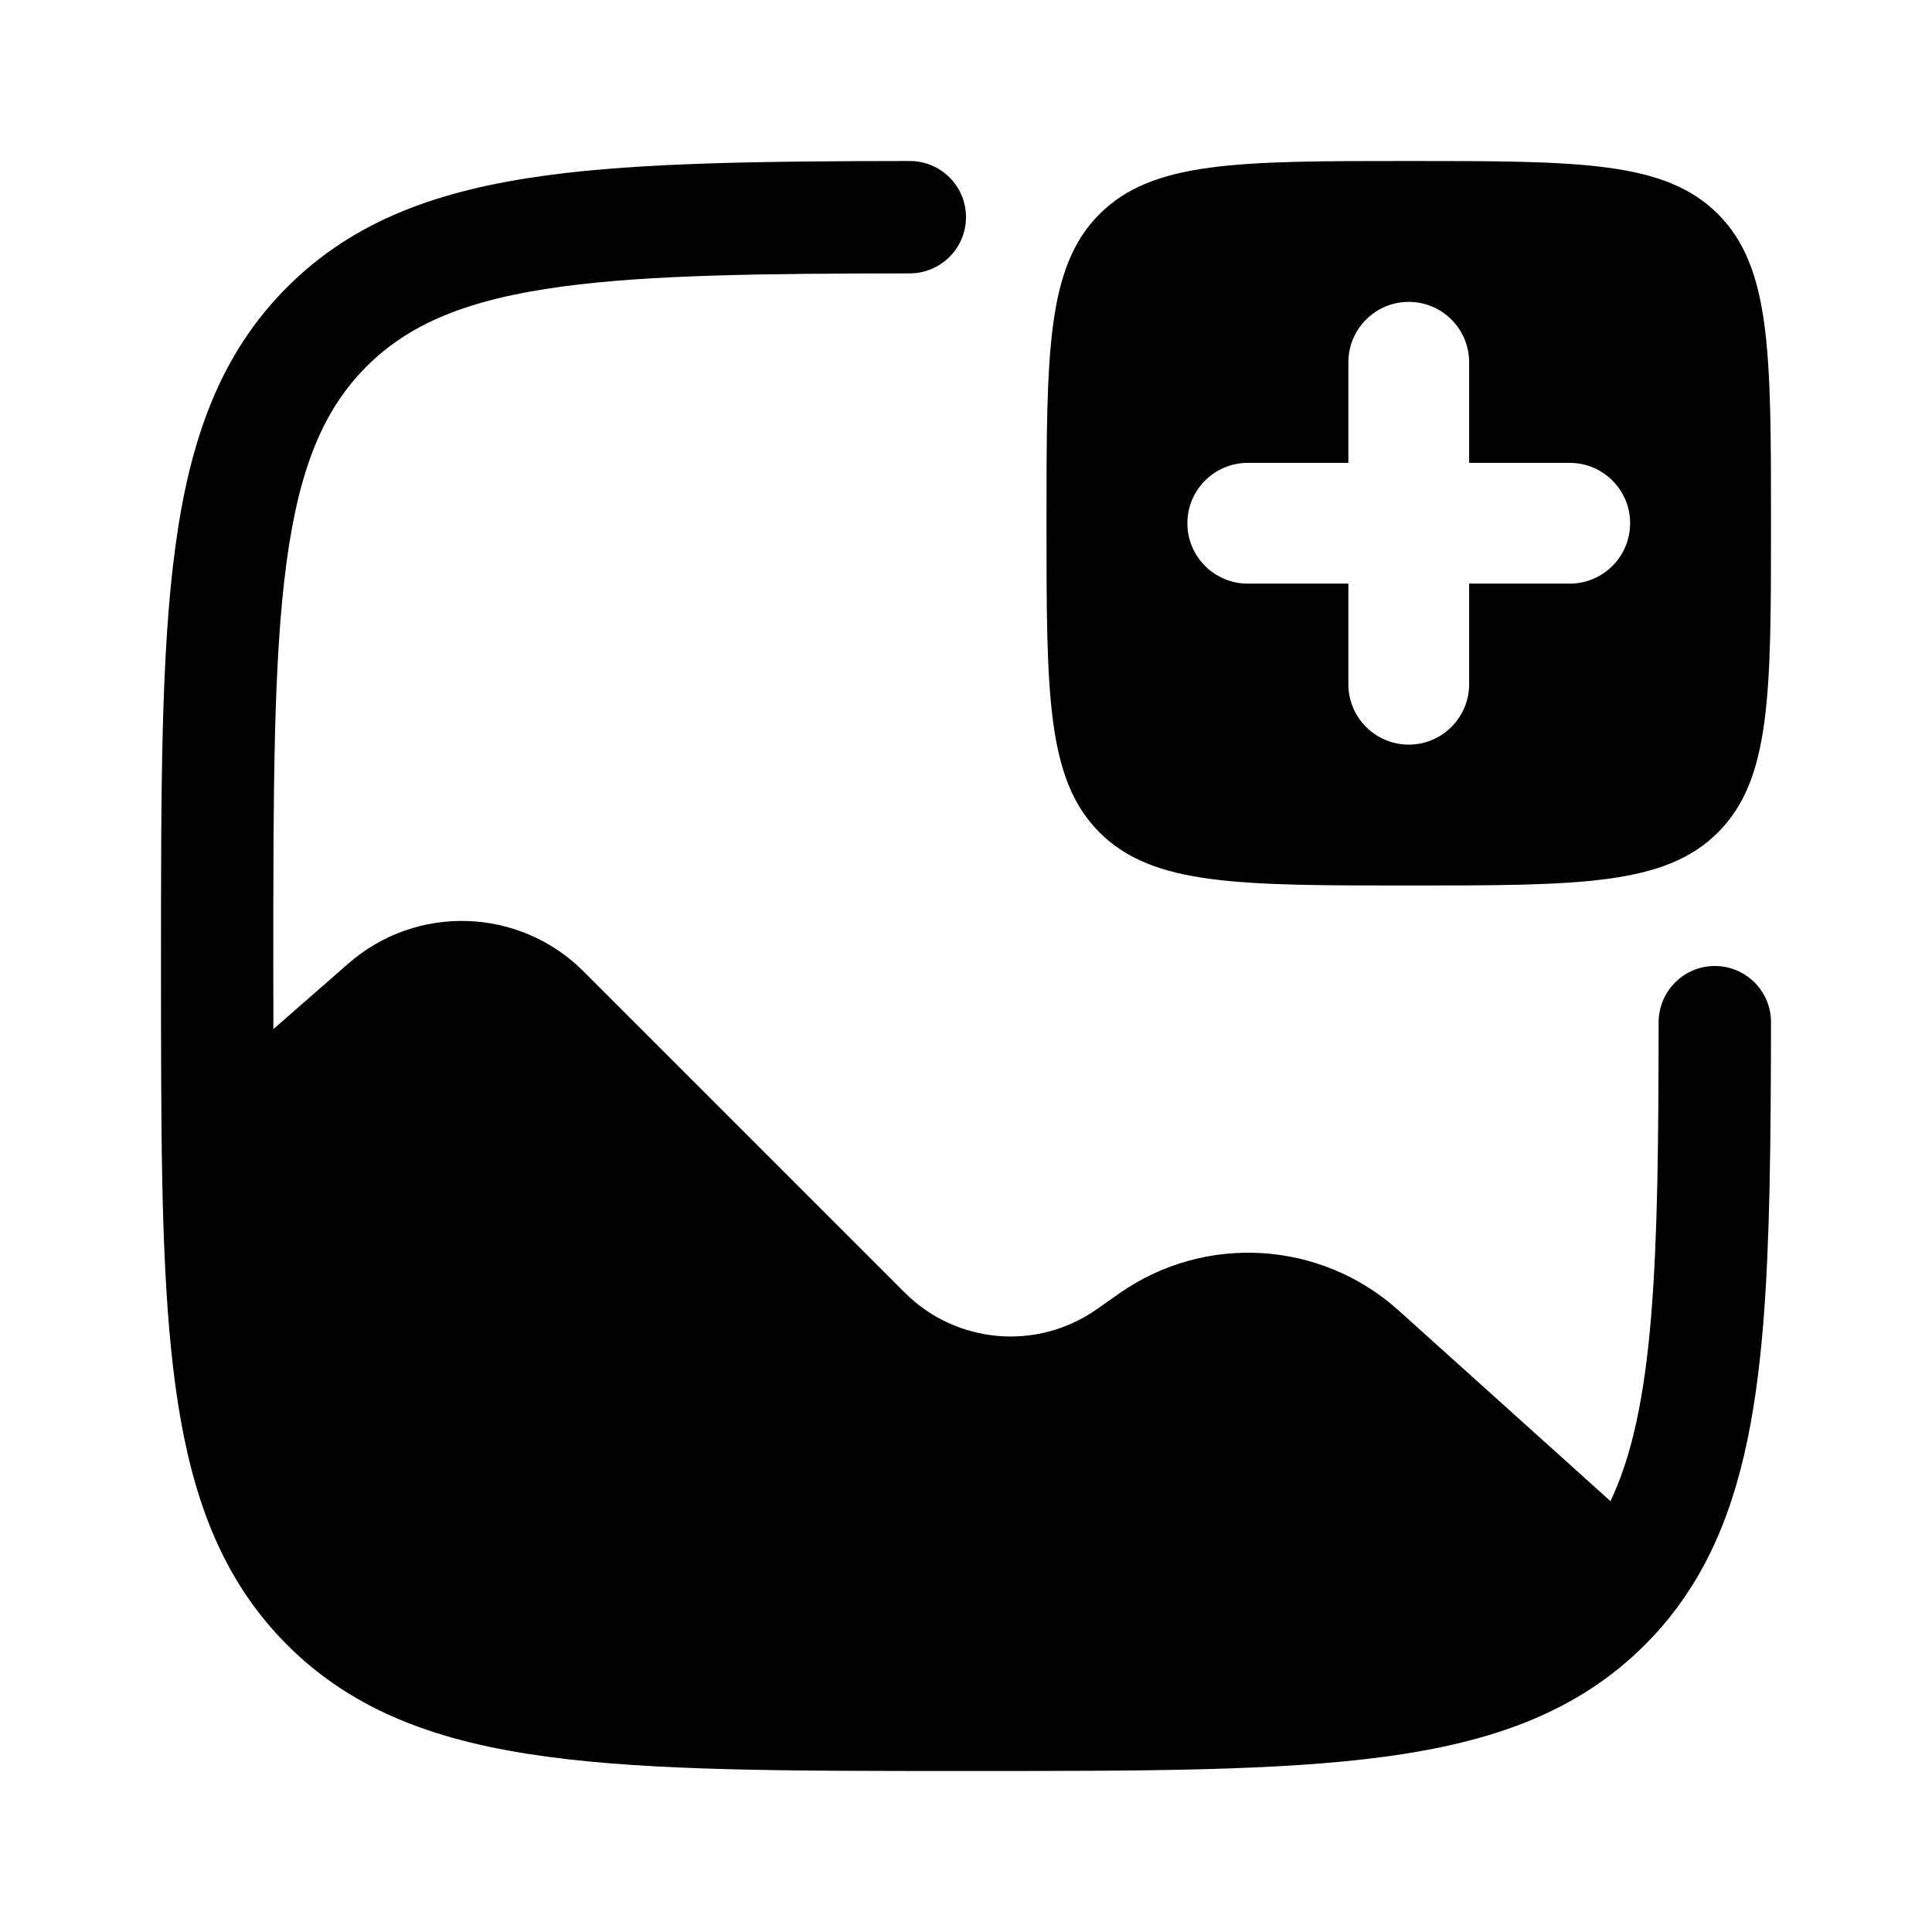
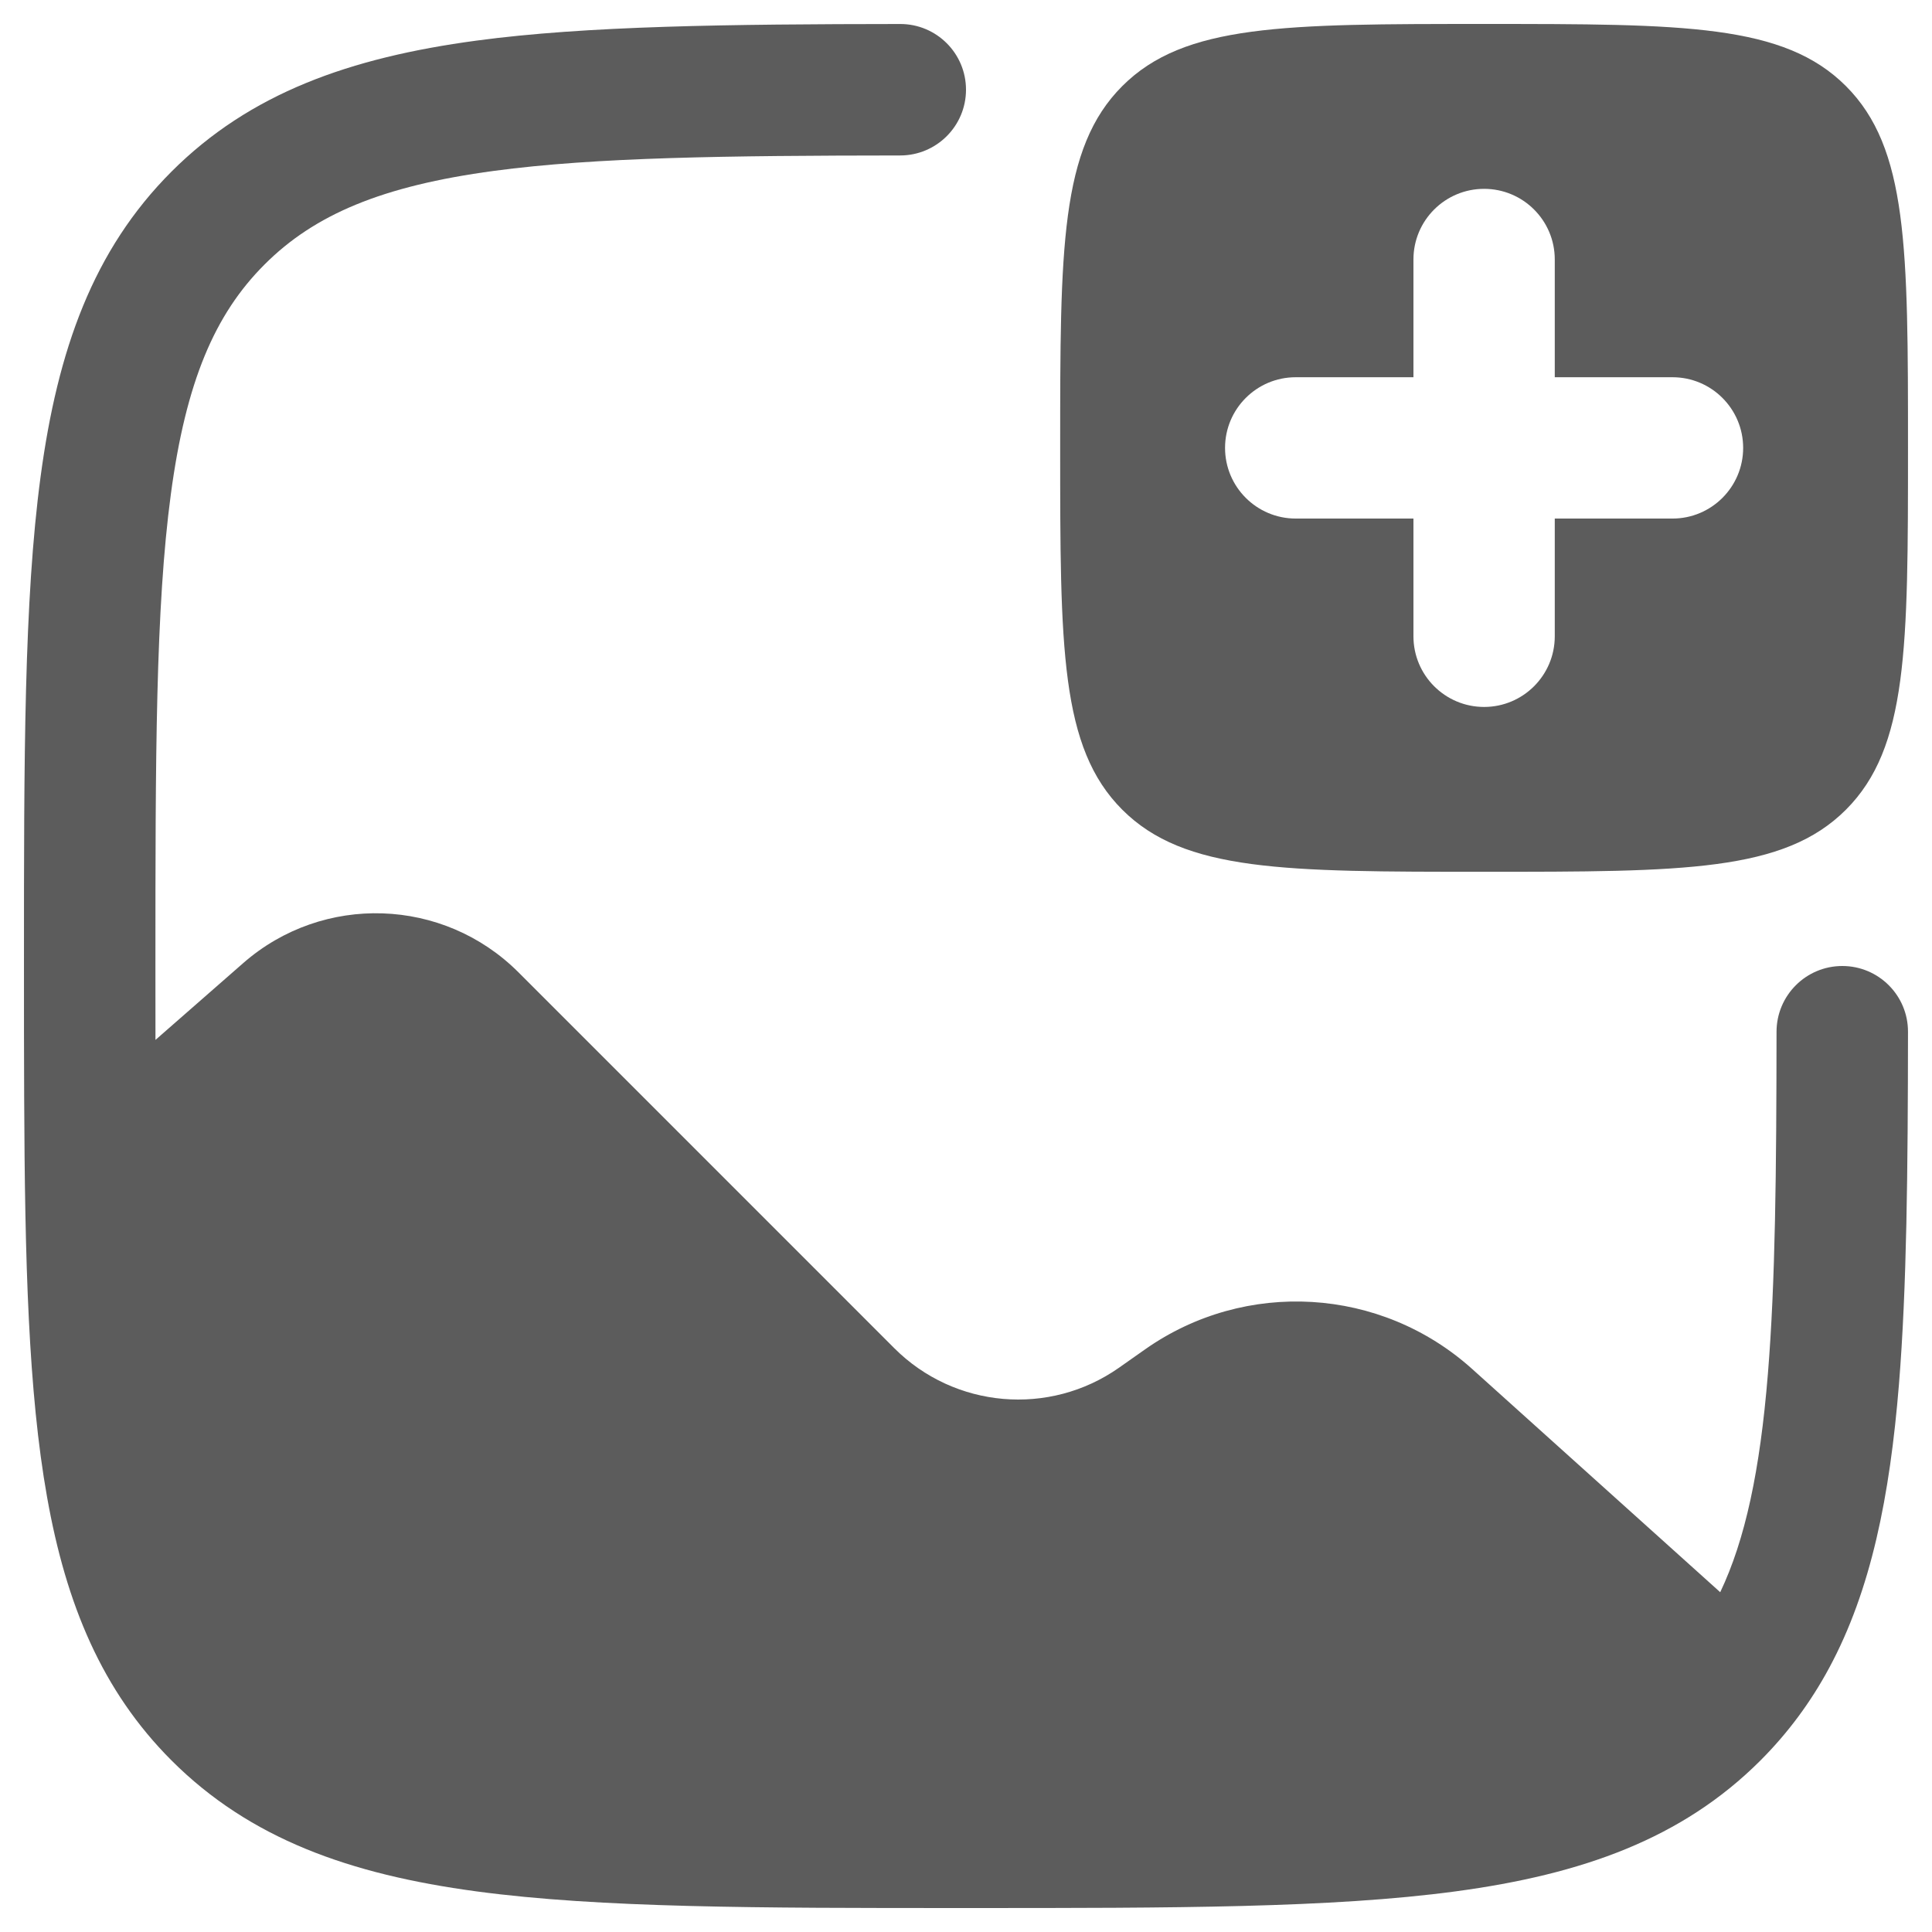
- <svg xmlns="http://www.w3.org/2000/svg" width="800px" height="800px" viewBox="0 0 24 24" fill="none">
-   <g id="SVGRepo_bgCarrier" stroke-width="0" />
-   <g id="SVGRepo_tracerCarrier" stroke-linecap="round" stroke-linejoin="round" />
-   <g id="SVGRepo_iconCarrier">
-     <path d="M22 12.698C21.998 14.167 21.987 15.416 21.904 16.441C21.807 17.631 21.608 18.625 21.164 19.45C20.968 19.814 20.727 20.14 20.433 20.433C19.601 21.266 18.541 21.643 17.197 21.823C15.883 22 14.201 22 12.053 22H11.947C9.799 22 8.116 22 6.803 21.823C5.46 21.643 4.399 21.266 3.567 20.433C2.829 19.695 2.448 18.777 2.245 17.638C2.046 16.518 2.009 15.126 2.002 13.397C2 12.957 2 12.492 2 12.001V11.947C2 9.799 2 8.116 2.177 6.803C2.357 5.46 2.734 4.399 3.567 3.567C4.399 2.734 5.46 2.357 6.803 2.177C7.971 2.02 9.473 2.002 11.302 2C11.687 2 12 2.312 12 2.698C12 3.083 11.687 3.395 11.302 3.396C9.447 3.398 8.068 3.414 6.989 3.559C5.8 3.719 5.083 4.023 4.553 4.553C4.023 5.083 3.719 5.8 3.559 6.989C3.397 8.199 3.395 9.788 3.395 12C3.395 12.27 3.395 12.531 3.396 12.784L4.327 11.97C5.175 11.228 6.452 11.27 7.249 12.067L11.239 16.057C11.879 16.697 12.885 16.784 13.624 16.264L13.902 16.069C14.966 15.321 16.406 15.408 17.373 16.278L20.006 18.648C20.271 18.091 20.429 17.36 20.513 16.328C20.592 15.356 20.603 14.175 20.604 12.698C20.605 12.313 20.917 12 21.302 12C21.688 12 22 12.312 22 12.698Z" fill="#000000" />
-     <path fill-rule="evenodd" clip-rule="evenodd" d="M17.5 11C15.379 11 14.318 11 13.659 10.341C13 9.682 13 8.621 13 6.5C13 4.379 13 3.318 13.659 2.659C14.318 2 15.379 2 17.5 2C19.621 2 20.682 2 21.341 2.659C22 3.318 22 4.379 22 6.5C22 8.621 22 9.682 21.341 10.341C20.682 11 19.621 11 17.5 11ZM18.25 4.5C18.25 4.086 17.914 3.75 17.5 3.75C17.086 3.75 16.75 4.086 16.75 4.5V5.75H15.5C15.086 5.75 14.75 6.086 14.75 6.5C14.75 6.914 15.086 7.25 15.5 7.25H16.75V8.5C16.75 8.914 17.086 9.25 17.5 9.25C17.914 9.25 18.25 8.914 18.25 8.5V7.25H19.5C19.914 7.25 20.25 6.914 20.25 6.5C20.25 6.086 19.914 5.75 19.5 5.75H18.25V4.5Z" fill="#000000" />
-   </g>
+ <svg xmlns="http://www.w3.org/2000/svg" width="47" height="47" viewBox="0 0 47 47" fill="none">
+   <path d="M46.416 25.099C46.413 28.467 46.387 31.329 46.196 33.678C45.974 36.404 45.519 38.681 44.5 40.573C44.051 41.407 43.499 42.154 42.827 42.827C40.919 44.734 38.489 45.598 35.409 46.012C32.4 46.417 28.543 46.417 23.622 46.417H23.378C18.457 46.417 14.6 46.417 11.591 46.012C8.511 45.598 6.081 44.734 4.173 42.827C2.482 41.135 1.609 39.031 1.145 36.419C0.688 33.855 0.605 30.664 0.588 26.701C0.583 25.693 0.583 24.627 0.583 23.502V23.378C0.583 18.457 0.583 14.6 0.988 11.591C1.402 8.511 2.266 6.081 4.173 4.174C6.081 2.266 8.511 1.402 11.591 0.988C14.267 0.628 17.71 0.588 21.9 0.584C22.783 0.583 23.5 1.299 23.5 2.182C23.5 3.065 22.783 3.781 21.9 3.782C17.65 3.786 14.488 3.825 12.017 4.157C9.292 4.523 7.649 5.22 6.435 6.435C5.22 7.649 4.523 9.292 4.157 12.017C3.784 14.789 3.781 18.43 3.781 23.5C3.781 24.119 3.781 24.718 3.782 25.298L5.916 23.43C7.858 21.73 10.786 21.828 12.612 23.653L21.756 32.798C23.221 34.263 25.528 34.463 27.223 33.272L27.858 32.825C30.298 31.11 33.598 31.309 35.814 33.304L41.848 38.734C42.455 37.459 42.816 35.783 43.008 33.419C43.19 31.191 43.215 28.486 43.218 25.099C43.219 24.216 43.935 23.5 44.818 23.5C45.701 23.5 46.417 24.216 46.416 25.099Z" fill="#5C5C5C" />
+   <path fill-rule="evenodd" clip-rule="evenodd" d="M36.104 21.208C31.243 21.208 28.812 21.208 27.302 19.698C25.791 18.188 25.791 15.757 25.791 10.896C25.791 6.034 25.791 3.604 27.302 2.094C28.812 0.583 31.243 0.583 36.104 0.583C40.965 0.583 43.396 0.583 44.906 2.094C46.416 3.604 46.416 6.034 46.416 10.896C46.416 15.757 46.416 18.188 44.906 19.698C43.396 21.208 40.965 21.208 36.104 21.208ZM37.823 6.312C37.823 5.363 37.053 4.594 36.104 4.594C35.155 4.594 34.385 5.363 34.385 6.312V9.177H31.521C30.572 9.177 29.802 9.947 29.802 10.896C29.802 11.845 30.572 12.615 31.521 12.615H34.385V15.479C34.385 16.428 35.155 17.198 36.104 17.198C37.053 17.198 37.823 16.428 37.823 15.479V12.615H40.687C41.636 12.615 42.406 11.845 42.406 10.896C42.406 9.947 41.636 9.177 40.687 9.177H37.823V6.312Z" fill="#5C5C5C" />
</svg>
